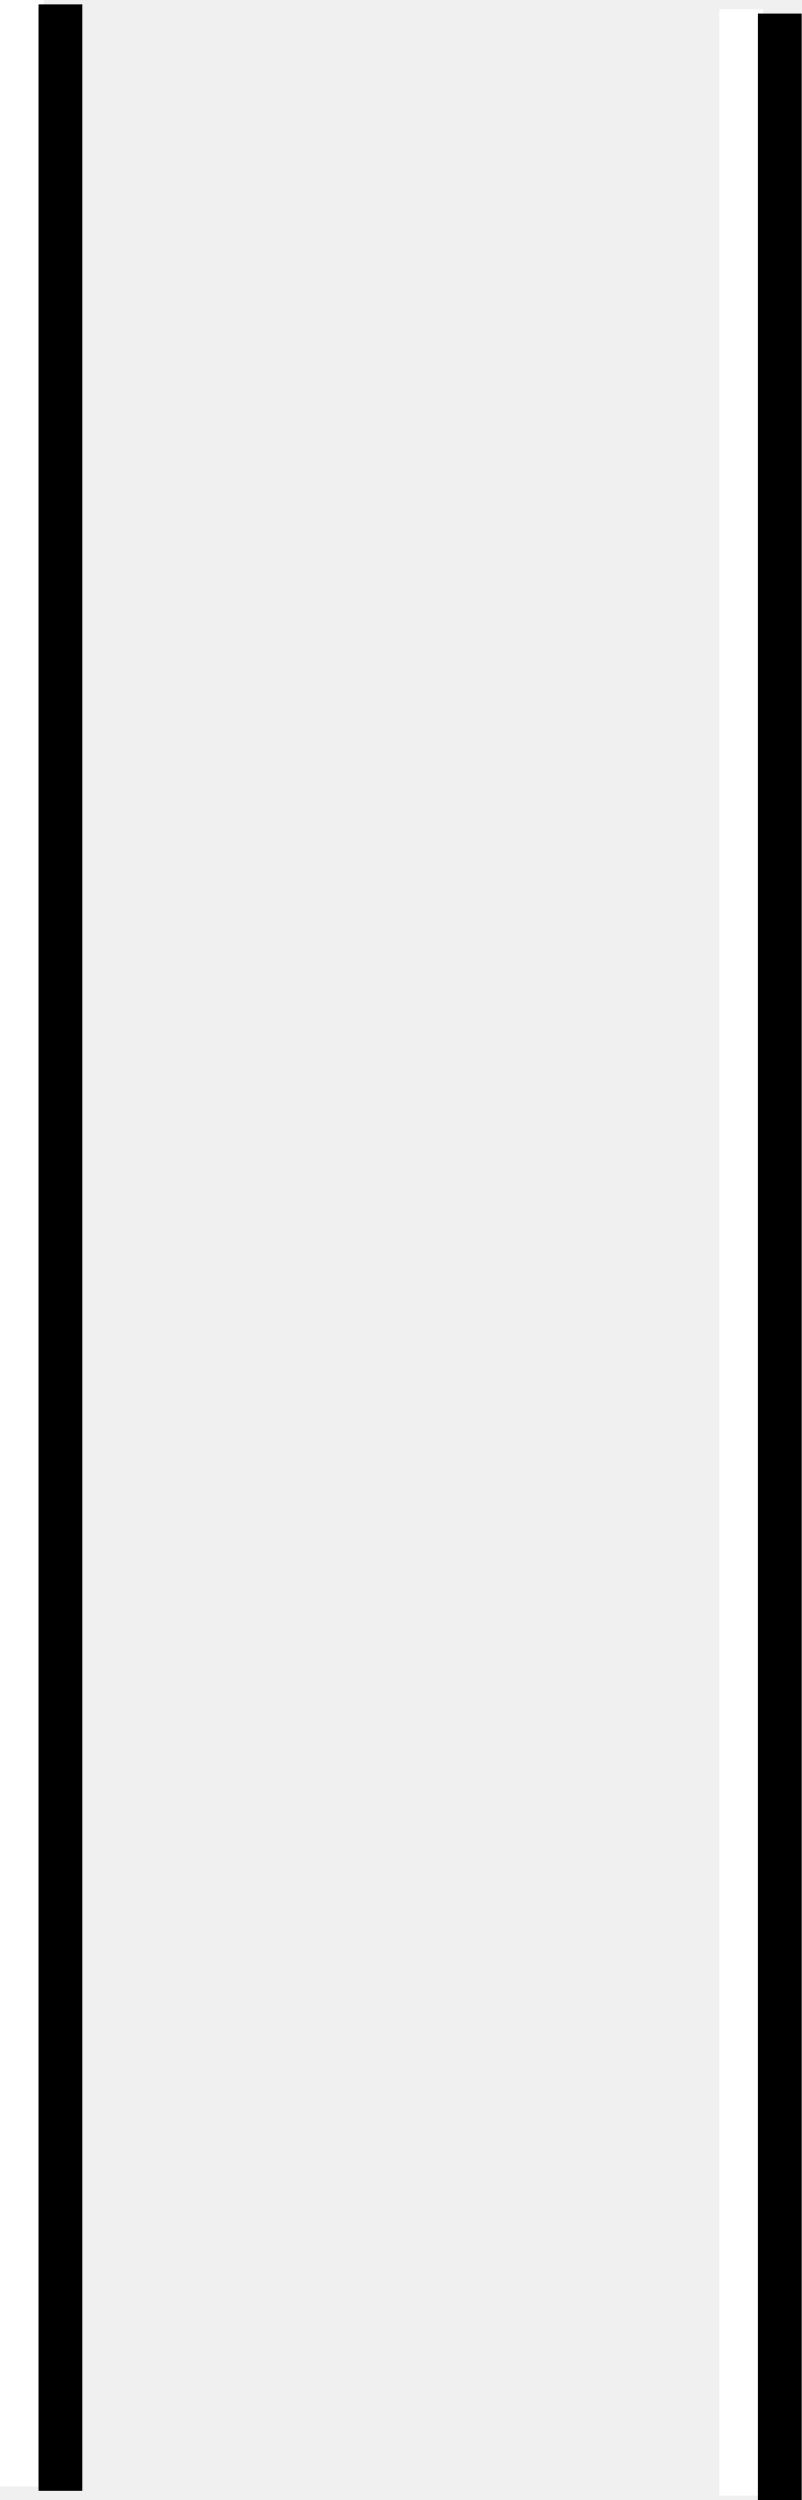
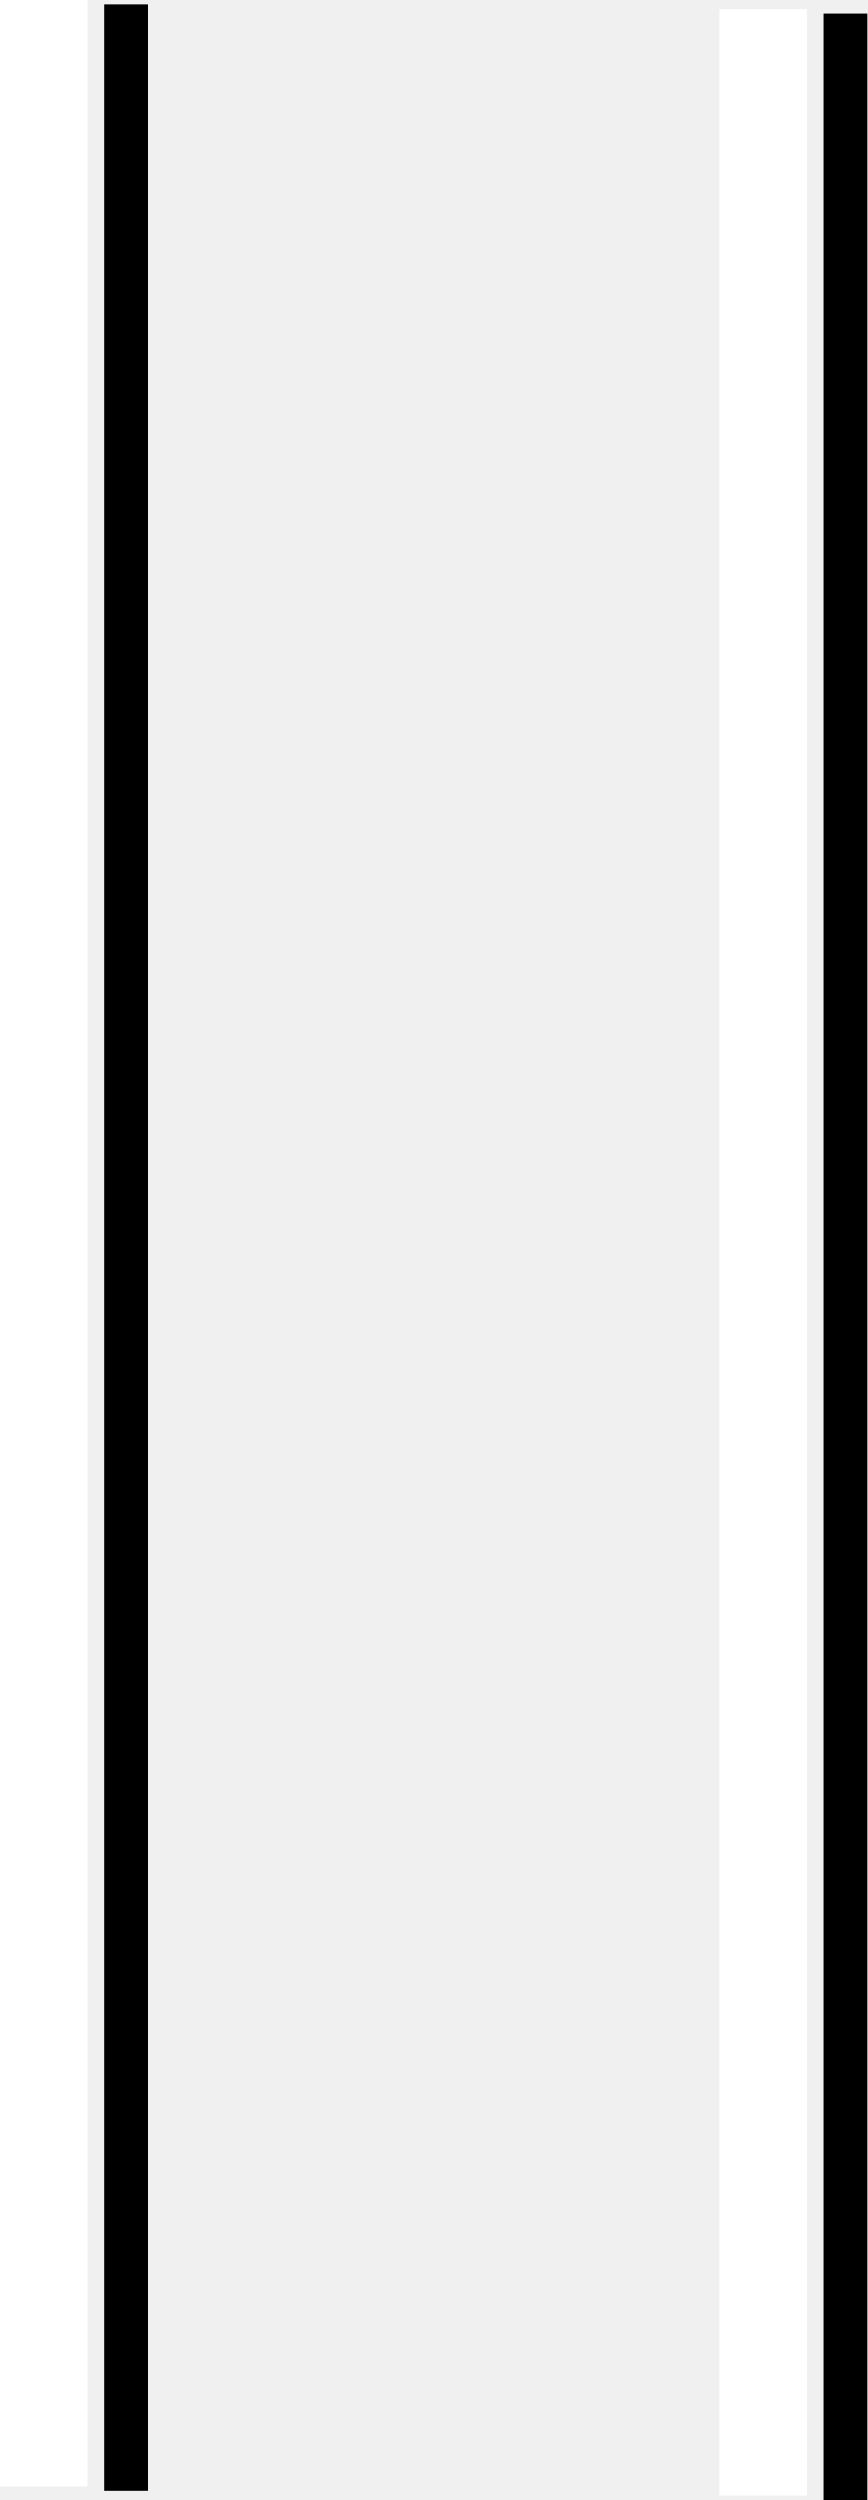
- <svg xmlns="http://www.w3.org/2000/svg" viewBox="0 0 18.31 57.1">
+ <svg xmlns="http://www.w3.org/2000/svg" viewBox="0 0 19.81 57.1">
  <defs>
-     <style>.cls-1,.cls-2{fill:none;stroke-miterlimit:10;}.cls-1{stroke:#fff;}.cls-2{stroke:#000;}</style>
+     <style>.cls-1,.cls-2{fill:none;stroke-miterlimit:10;}.cls-1{stroke:#000;}.cls-2{stroke:#fff;stroke-width:2px;}</style>
  </defs>
  <g id="Ebene_2" data-name="Ebene 2">
    <g id="UI">
      <g id="Pause">
-         <line class="cls-1" x1="0.5" x2="0.5" y2="56.79" />
-         <line class="cls-1" x1="16.93" y1="0.21" x2="16.93" y2="57" />
-         <line class="cls-2" x1="1.38" y1="0.1" x2="1.38" y2="56.89" />
-         <line class="cls-2" x1="17.81" y1="0.31" x2="17.81" y2="57.1" />
+         <line class="cls-1" x1="2.88" y1="0.1" x2="2.88" y2="56.89" />
+         <line class="cls-1" x1="19.31" y1="0.31" x2="19.31" y2="57.1" />
+         <line class="cls-2" x1="1" x2="1" y2="56.79" />
+         <line class="cls-2" x1="17.43" y1="0.21" x2="17.43" y2="57" />
      </g>
    </g>
  </g>
</svg>
